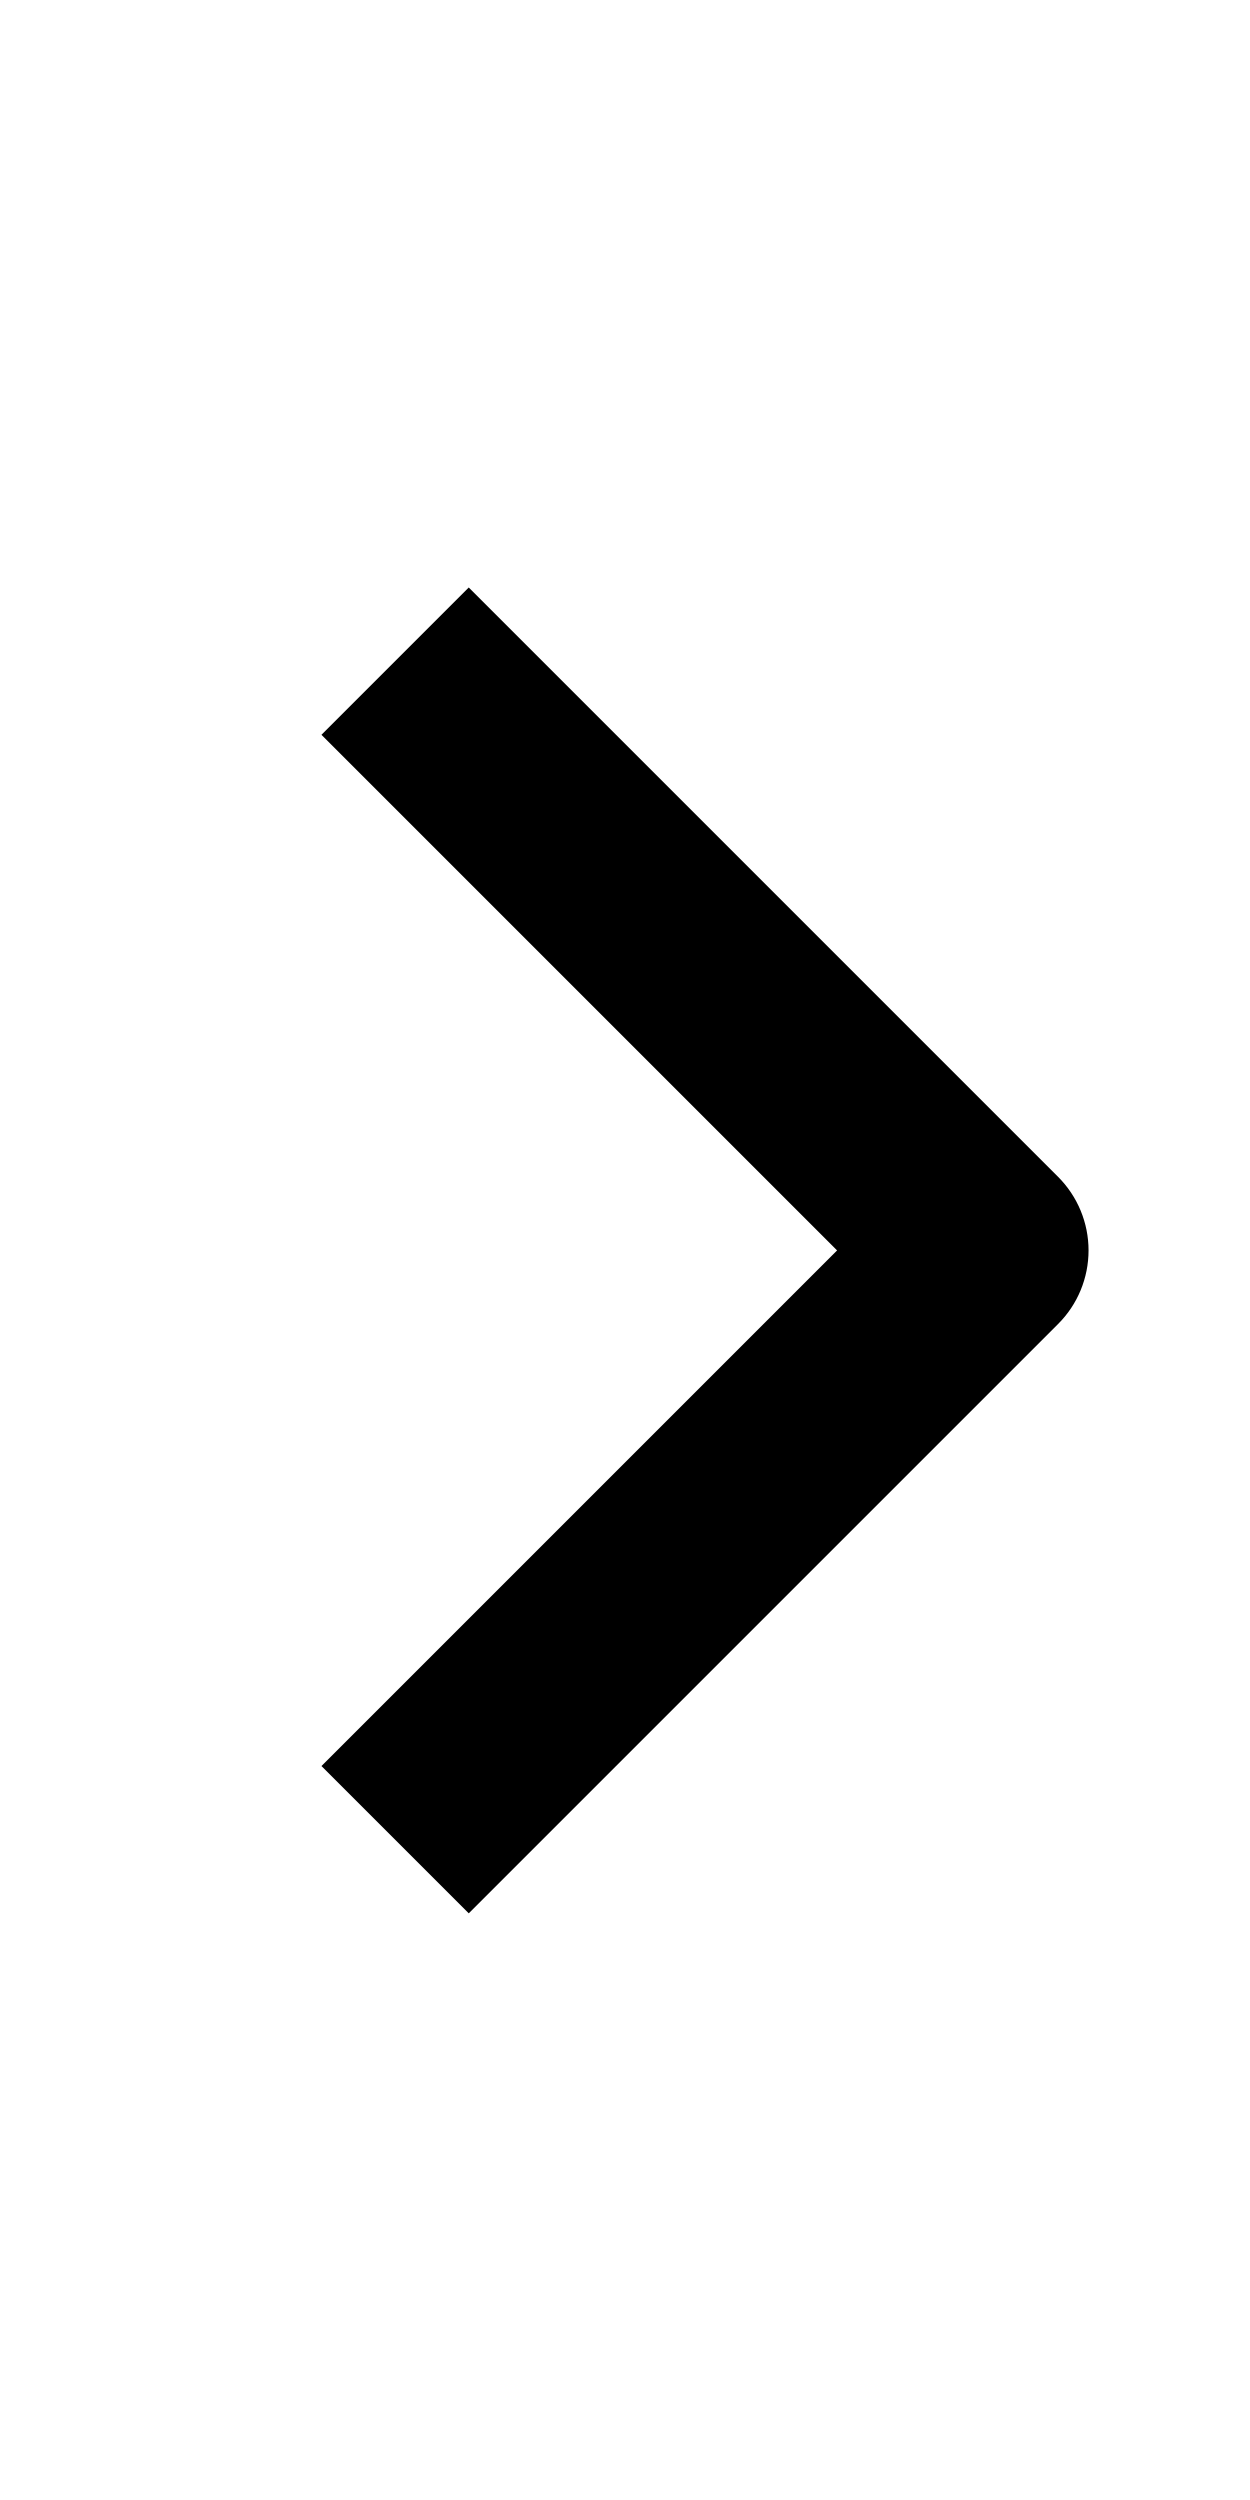
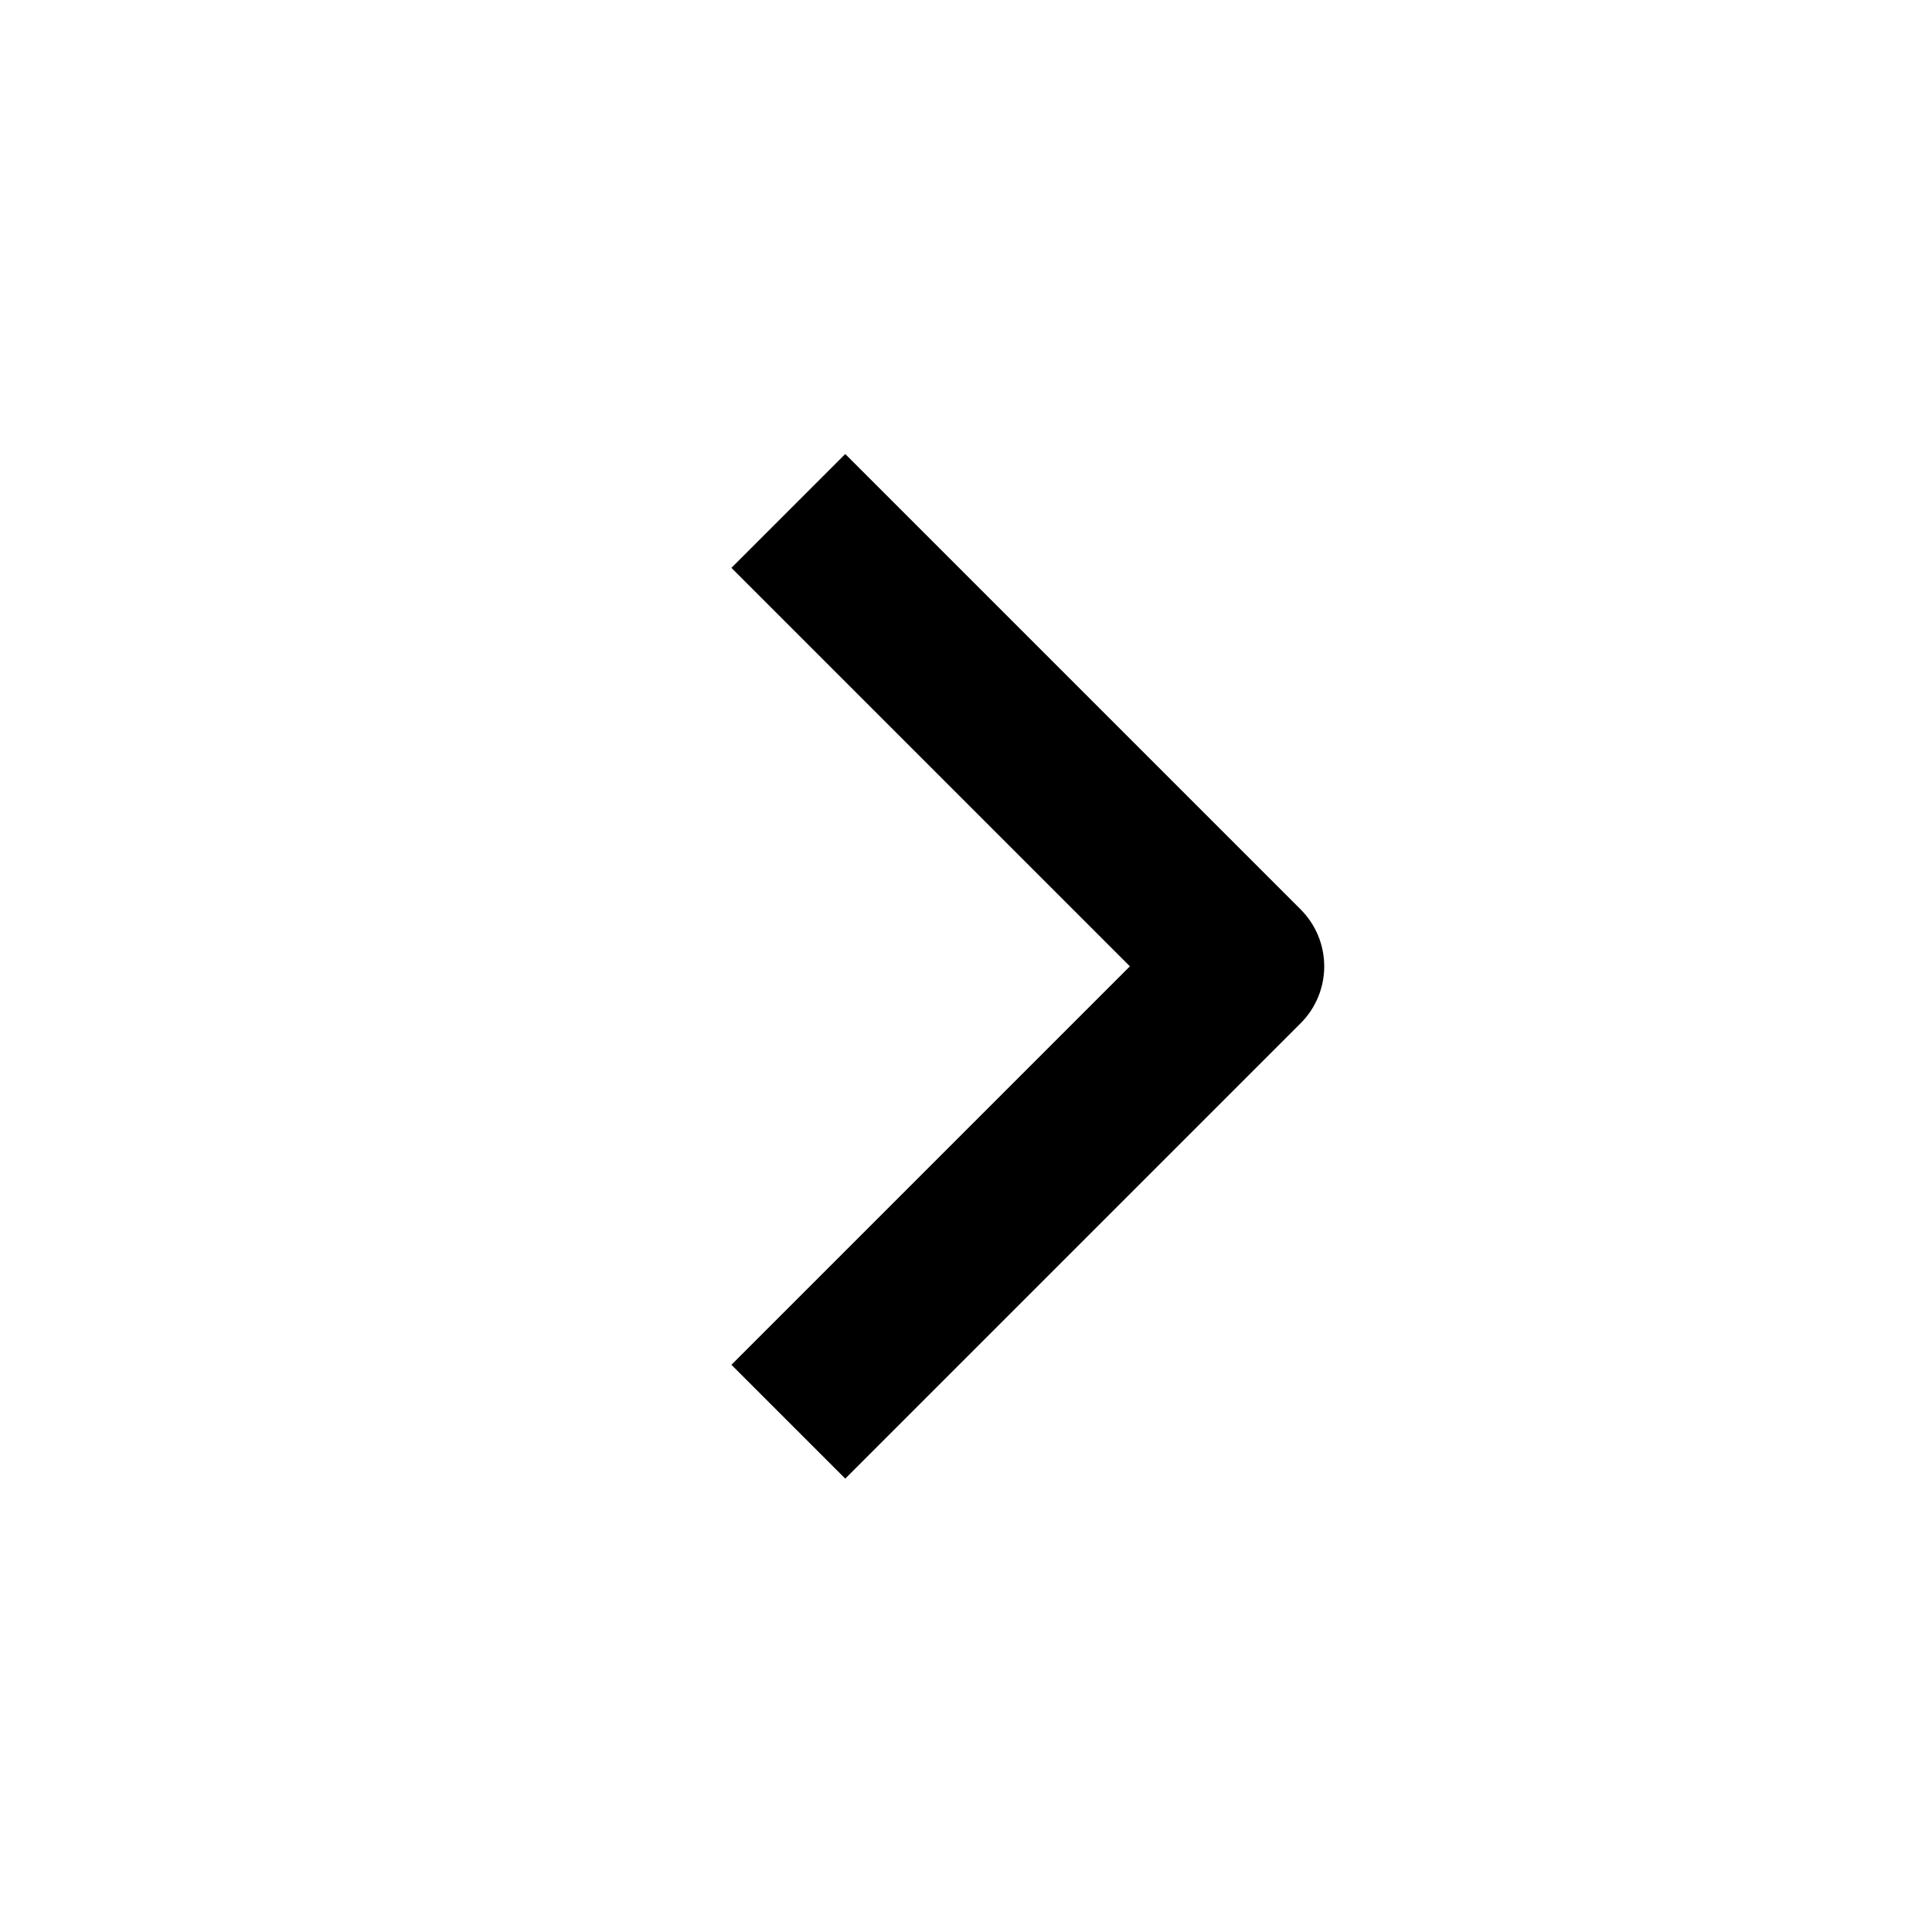
- <svg xmlns="http://www.w3.org/2000/svg" width="12" height="24" viewBox="0 0 12 24" fill="none">
-   <path fill-rule="evenodd" clip-rule="evenodd" d="M10.157 12.711L4.5 18.368L3.086 16.954L8.036 12.004L3.086 7.054L4.5 5.64L10.157 11.297C10.345 11.485 10.45 11.739 10.45 12.004C10.45 12.269 10.345 12.524 10.157 12.711Z" fill="black" />
+ <svg xmlns="http://www.w3.org/2000/svg" width="24" height="24" viewBox="0 0 24 24" fill="none">
+   <path fill-rule="evenodd" clip-rule="evenodd" d="M16.157 12.711L10.5 18.368L9.086 16.954L14.036 12.004L9.086 7.054L10.5 5.64L16.157 11.297C16.345 11.485 16.45 11.739 16.45 12.004C16.45 12.269 16.345 12.524 16.157 12.711Z" fill="black" />
</svg>
